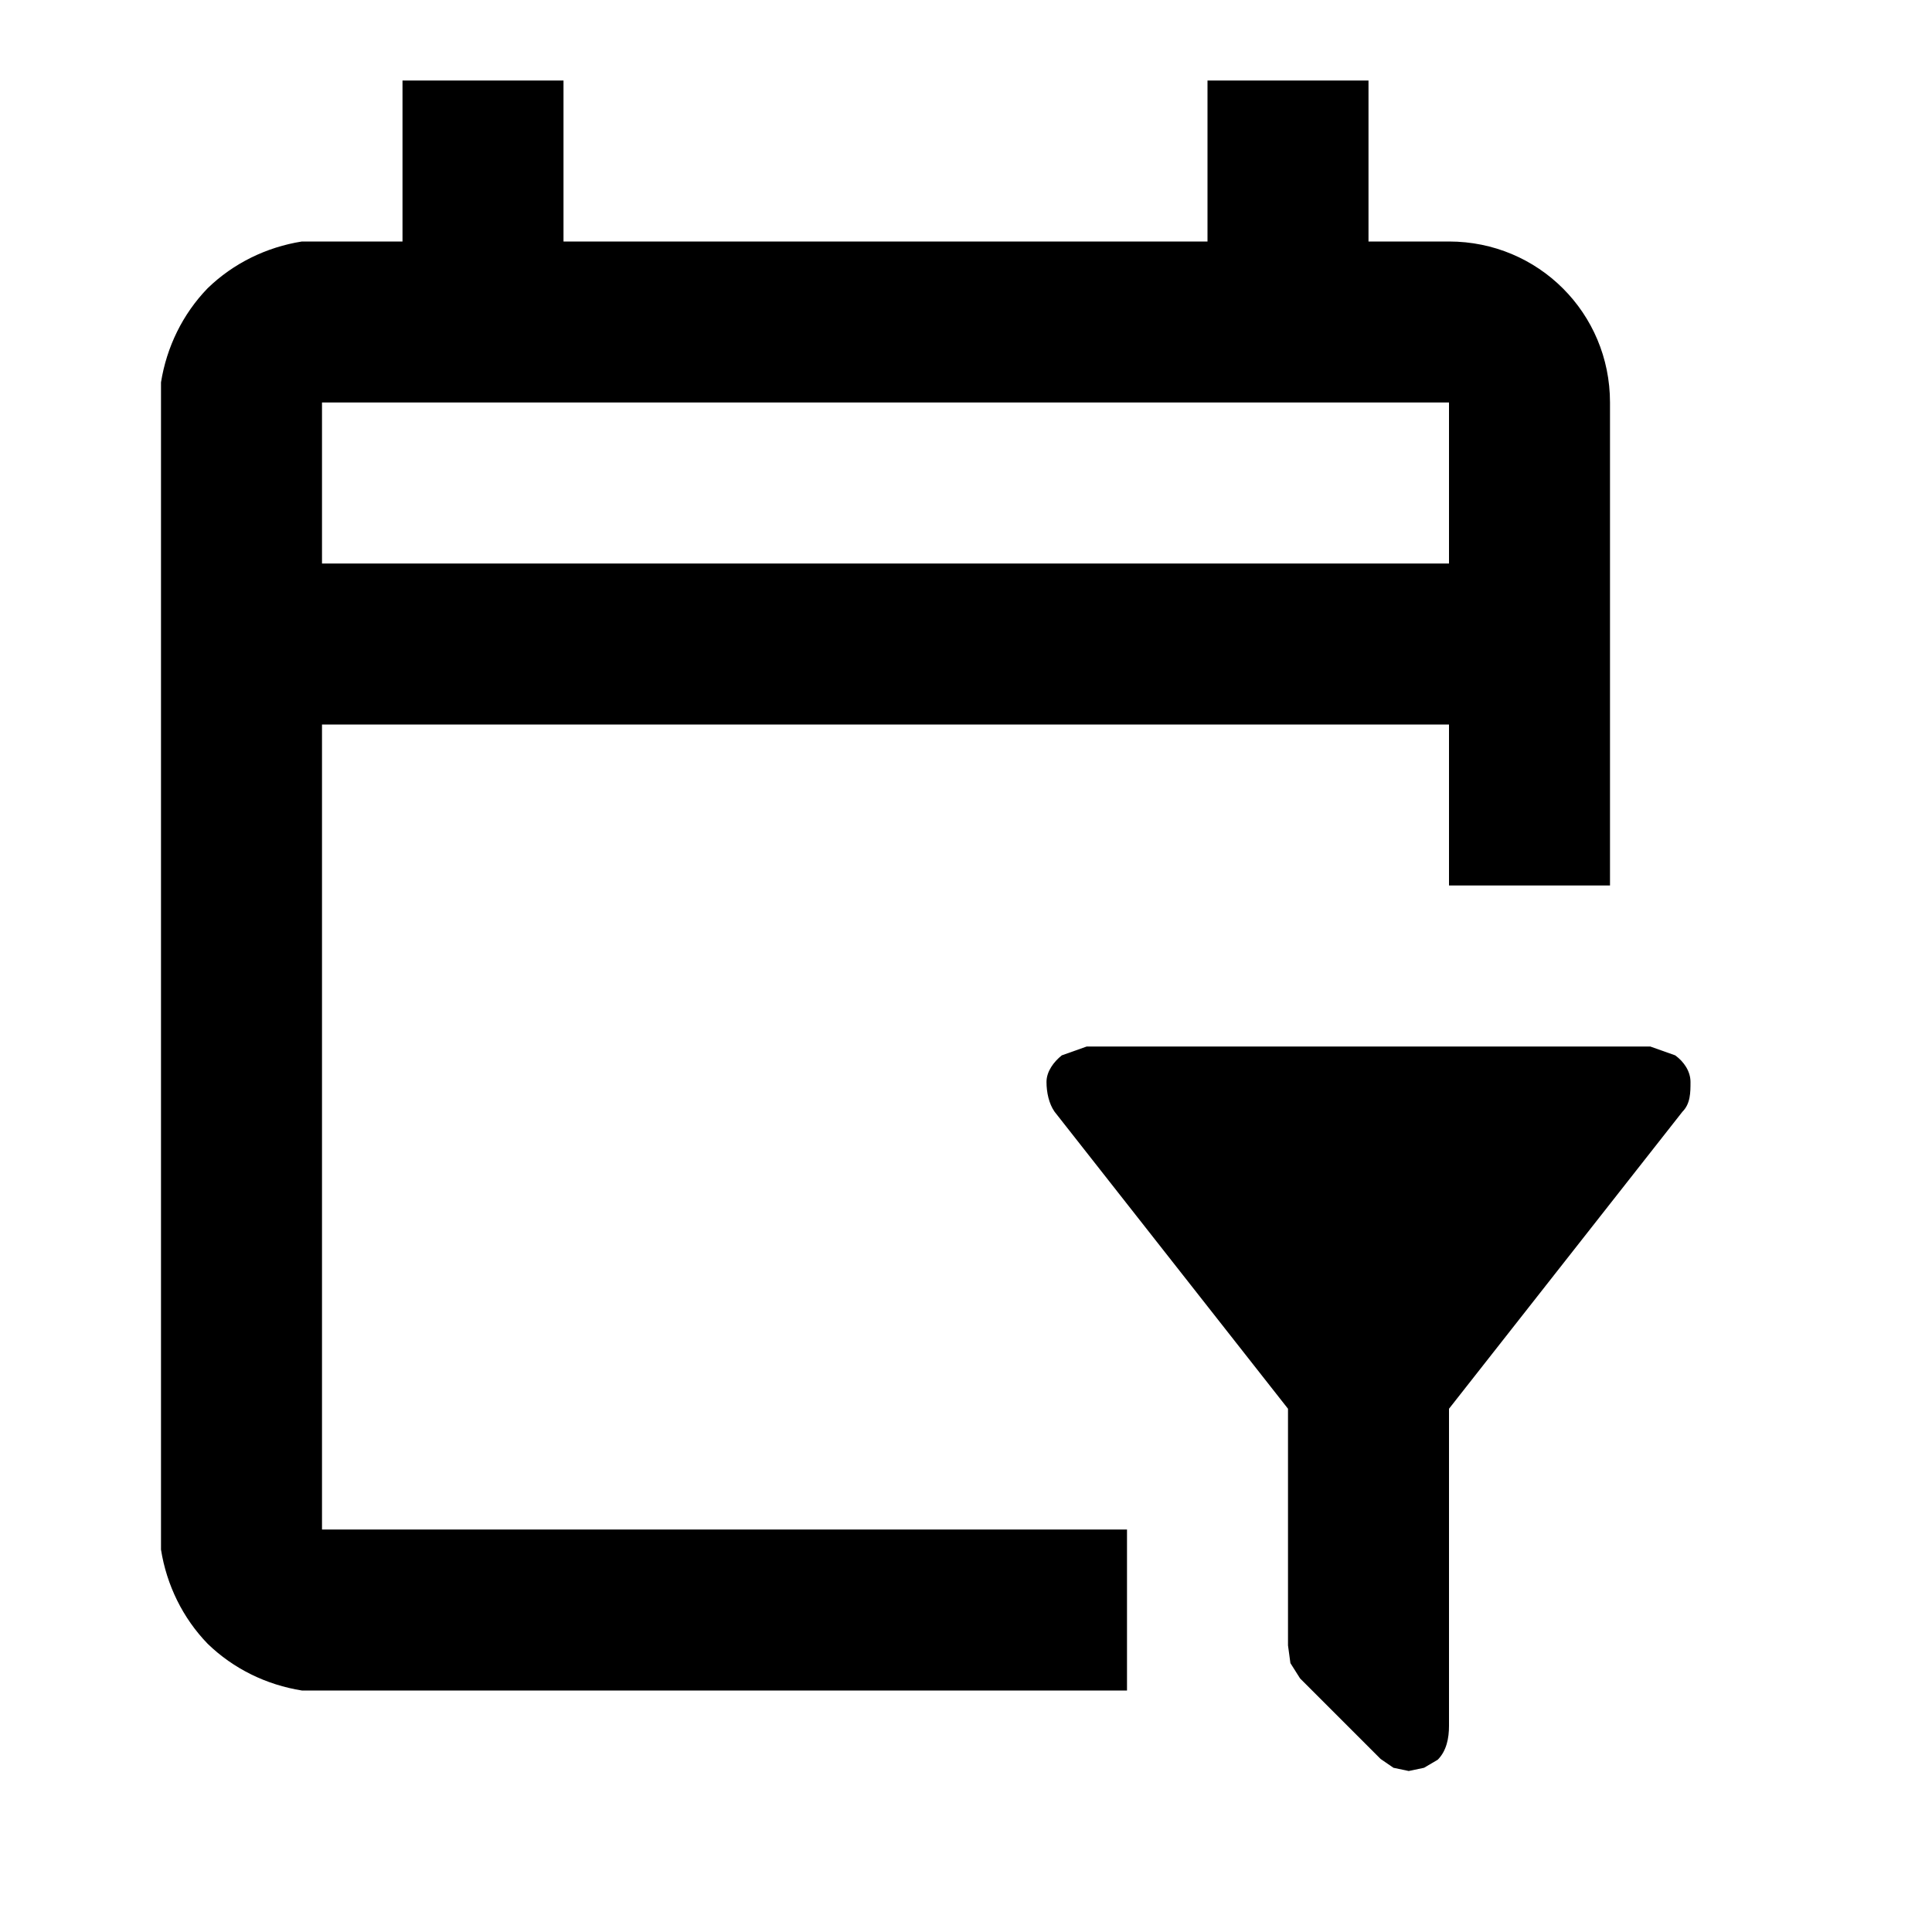
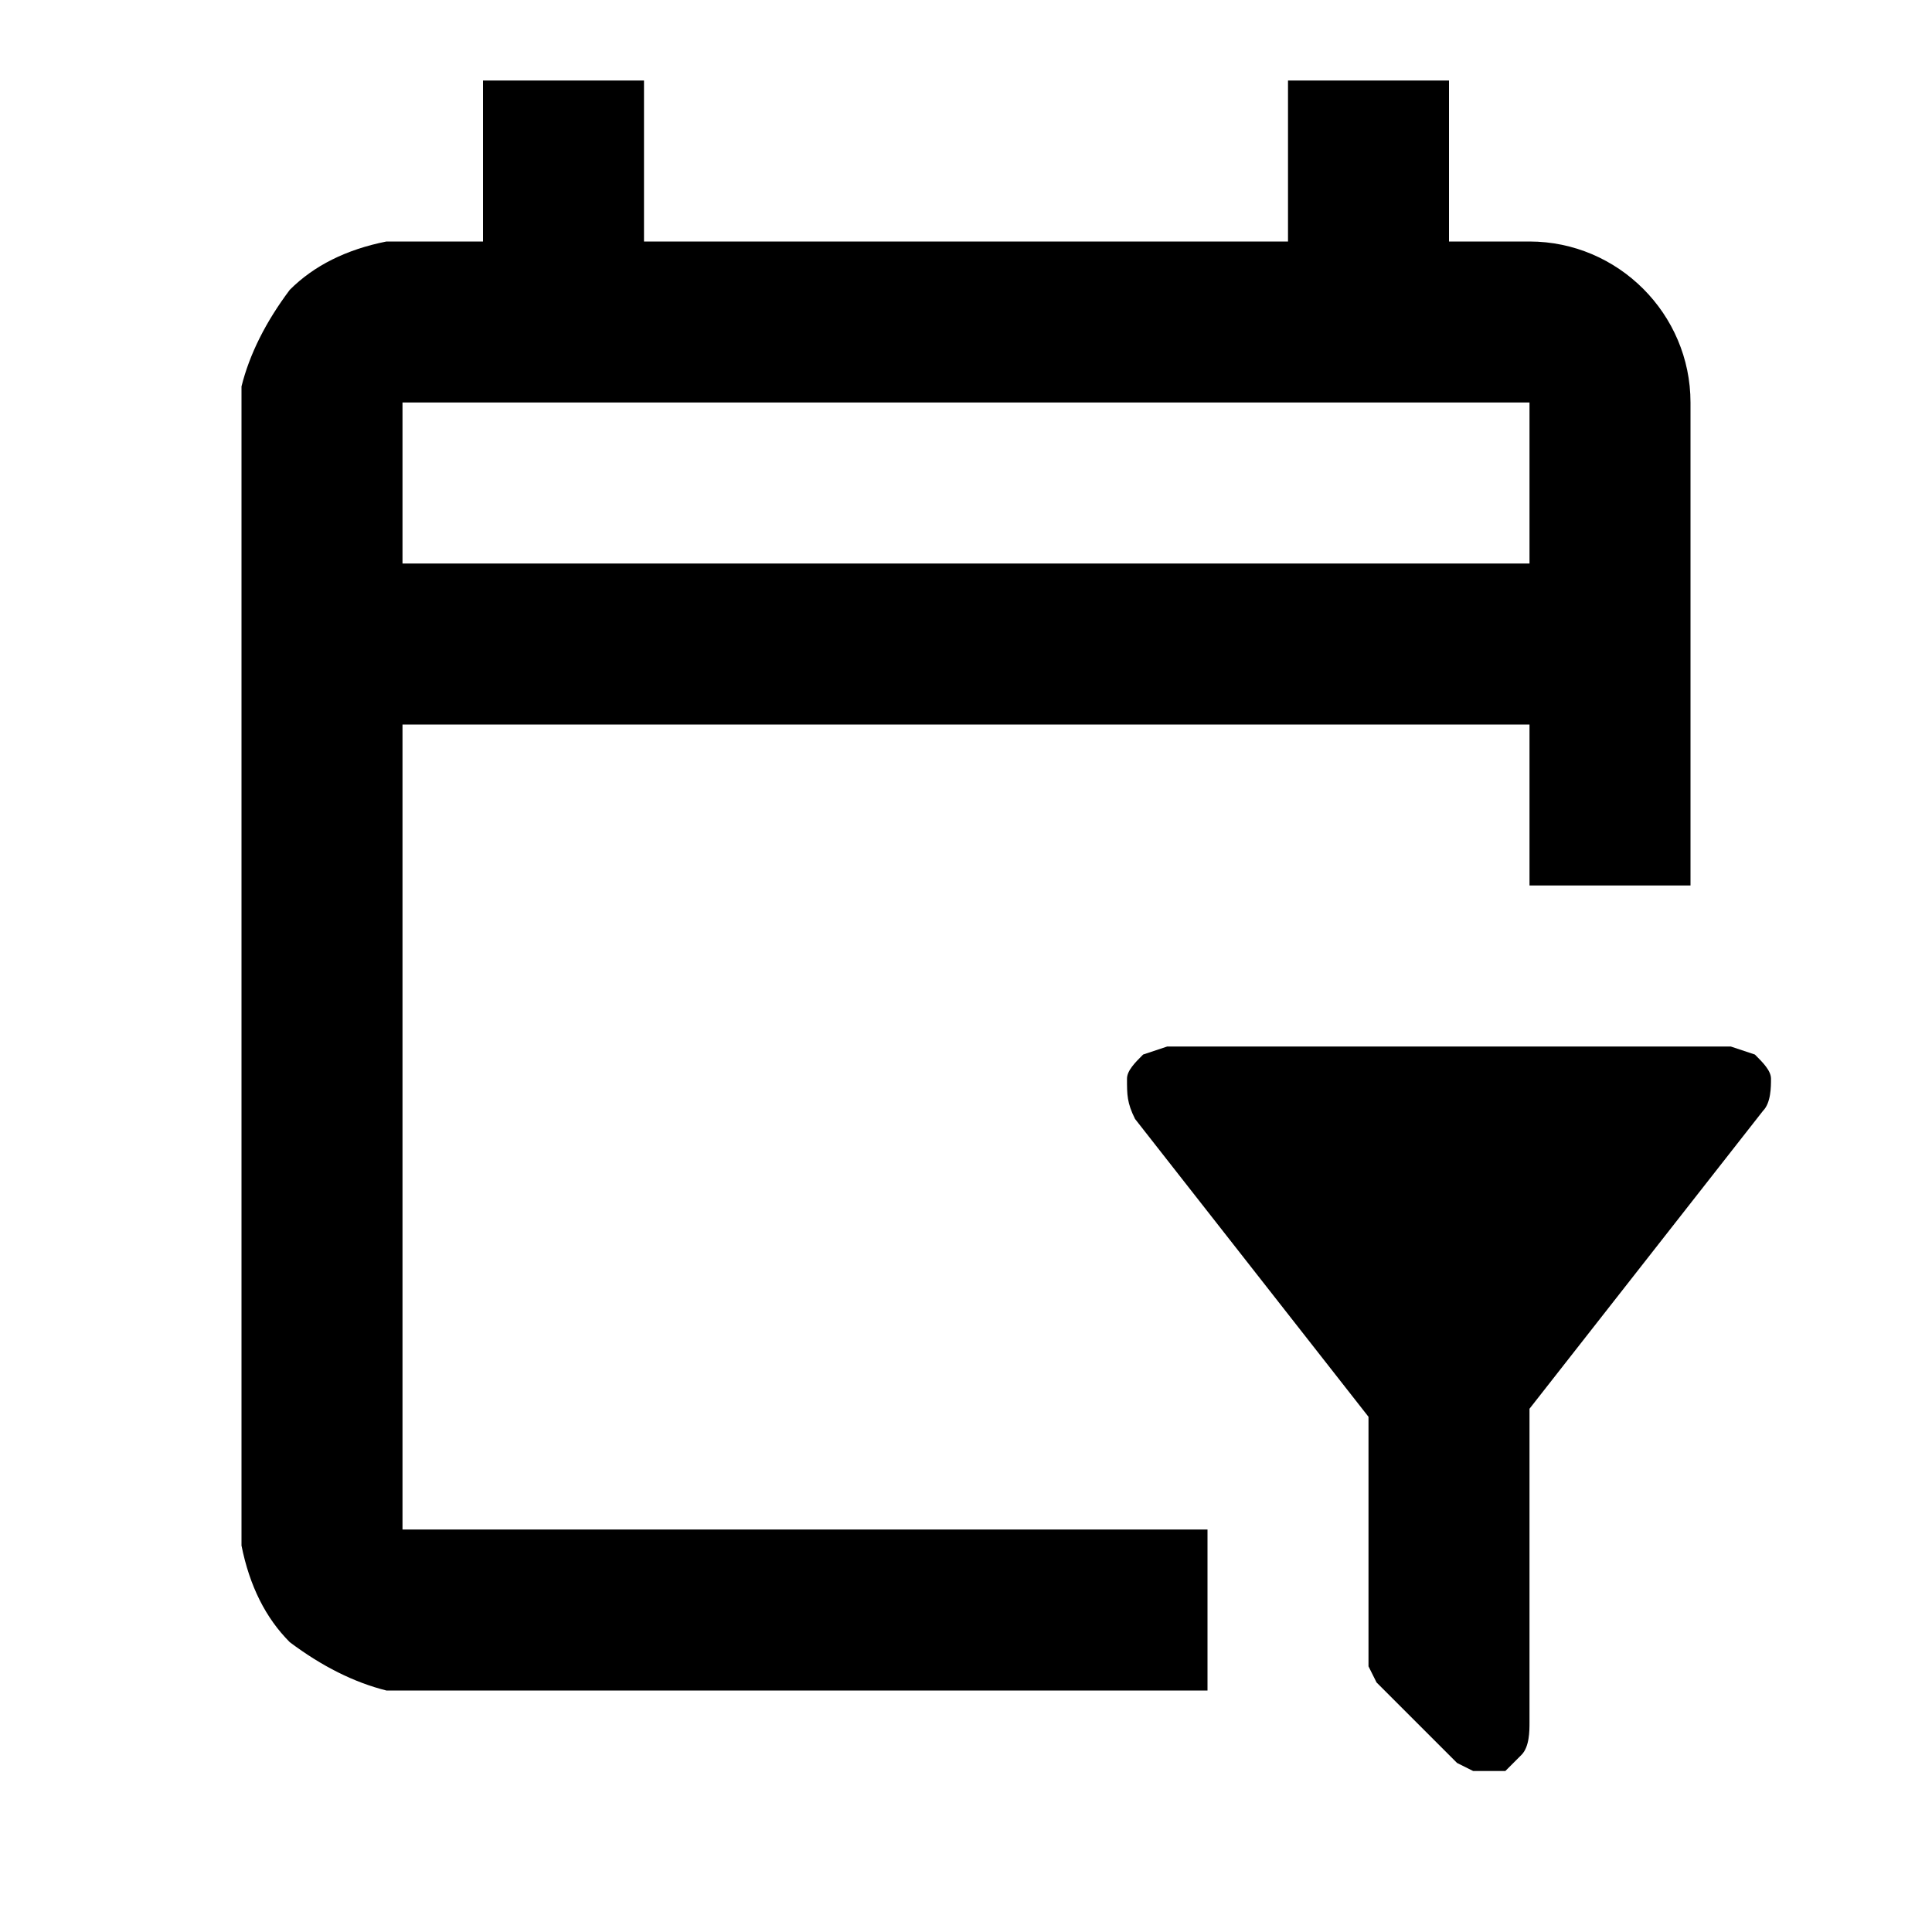
<svg xmlns="http://www.w3.org/2000/svg" width="24" height="24">
-   <path d="M18 3C19.11 3 20 3.89 20 5V11H18V9H4V19H14V21H4C3.92 21 3.83 21 3.75 21C3.31 20.93 2.9 20.73 2.58 20.42C2.27 20.1 2.07 19.69 2 19.25C2 19.17 2 19.08 2 19V5C2 4.92 2 4.83 2 4.75C2.07 4.31 2.27 3.9 2.58 3.58C2.9 3.27 3.31 3.07 3.75 3C3.84 3 3.92 3 4 3H5V1H7V3H15V1H17V3H18M18 7V5H4V7H18M18 21.44C18 21.59 17.97 21.75 17.86 21.86L17.69 21.96L17.5 22L17.31 21.96L17.15 21.85L16.15 20.85L16.03 20.66L16 20.44V17.5H16L13.1 13.81C13.03 13.71 13 13.57 13 13.44C13 13.31 13.09 13.19 13.19 13.11L13.5 13H20.5L20.81 13.11C20.92 13.19 21 13.31 21 13.44C21 13.57 21 13.71 20.9 13.81L18 17.5H18V21.44Z" />
+   <path d="M19 3C20.1 3 21 3.9 21 5V11H19V9H5V19H15V21H4.8C4.4 20.9 4 20.7 3.6 20.4C3.3 20.1 3.1 19.7 3 19.2V5 4.8C3.1 4.4 3.3 4 3.6 3.6C3.9 3.3 4.3 3.1 4.8 3H6V1H8V3H16V1H18V3H19M19 7V5H5V7H19M19 21.4C19 21.5 19 21.7 18.9 21.8L18.7 22H18.3L18.1 21.9L17.1 20.9L17 20.7V17.6L14.1 13.9C14 13.7 14 13.6 14 13.4C14 13.3 14.1 13.2 14.2 13.1L14.5 13H21.5L21.8 13.1C21.9 13.2 22 13.3 22 13.4C22 13.5 22 13.7 21.9 13.8L19 17.5V21.4Z" />
</svg>
